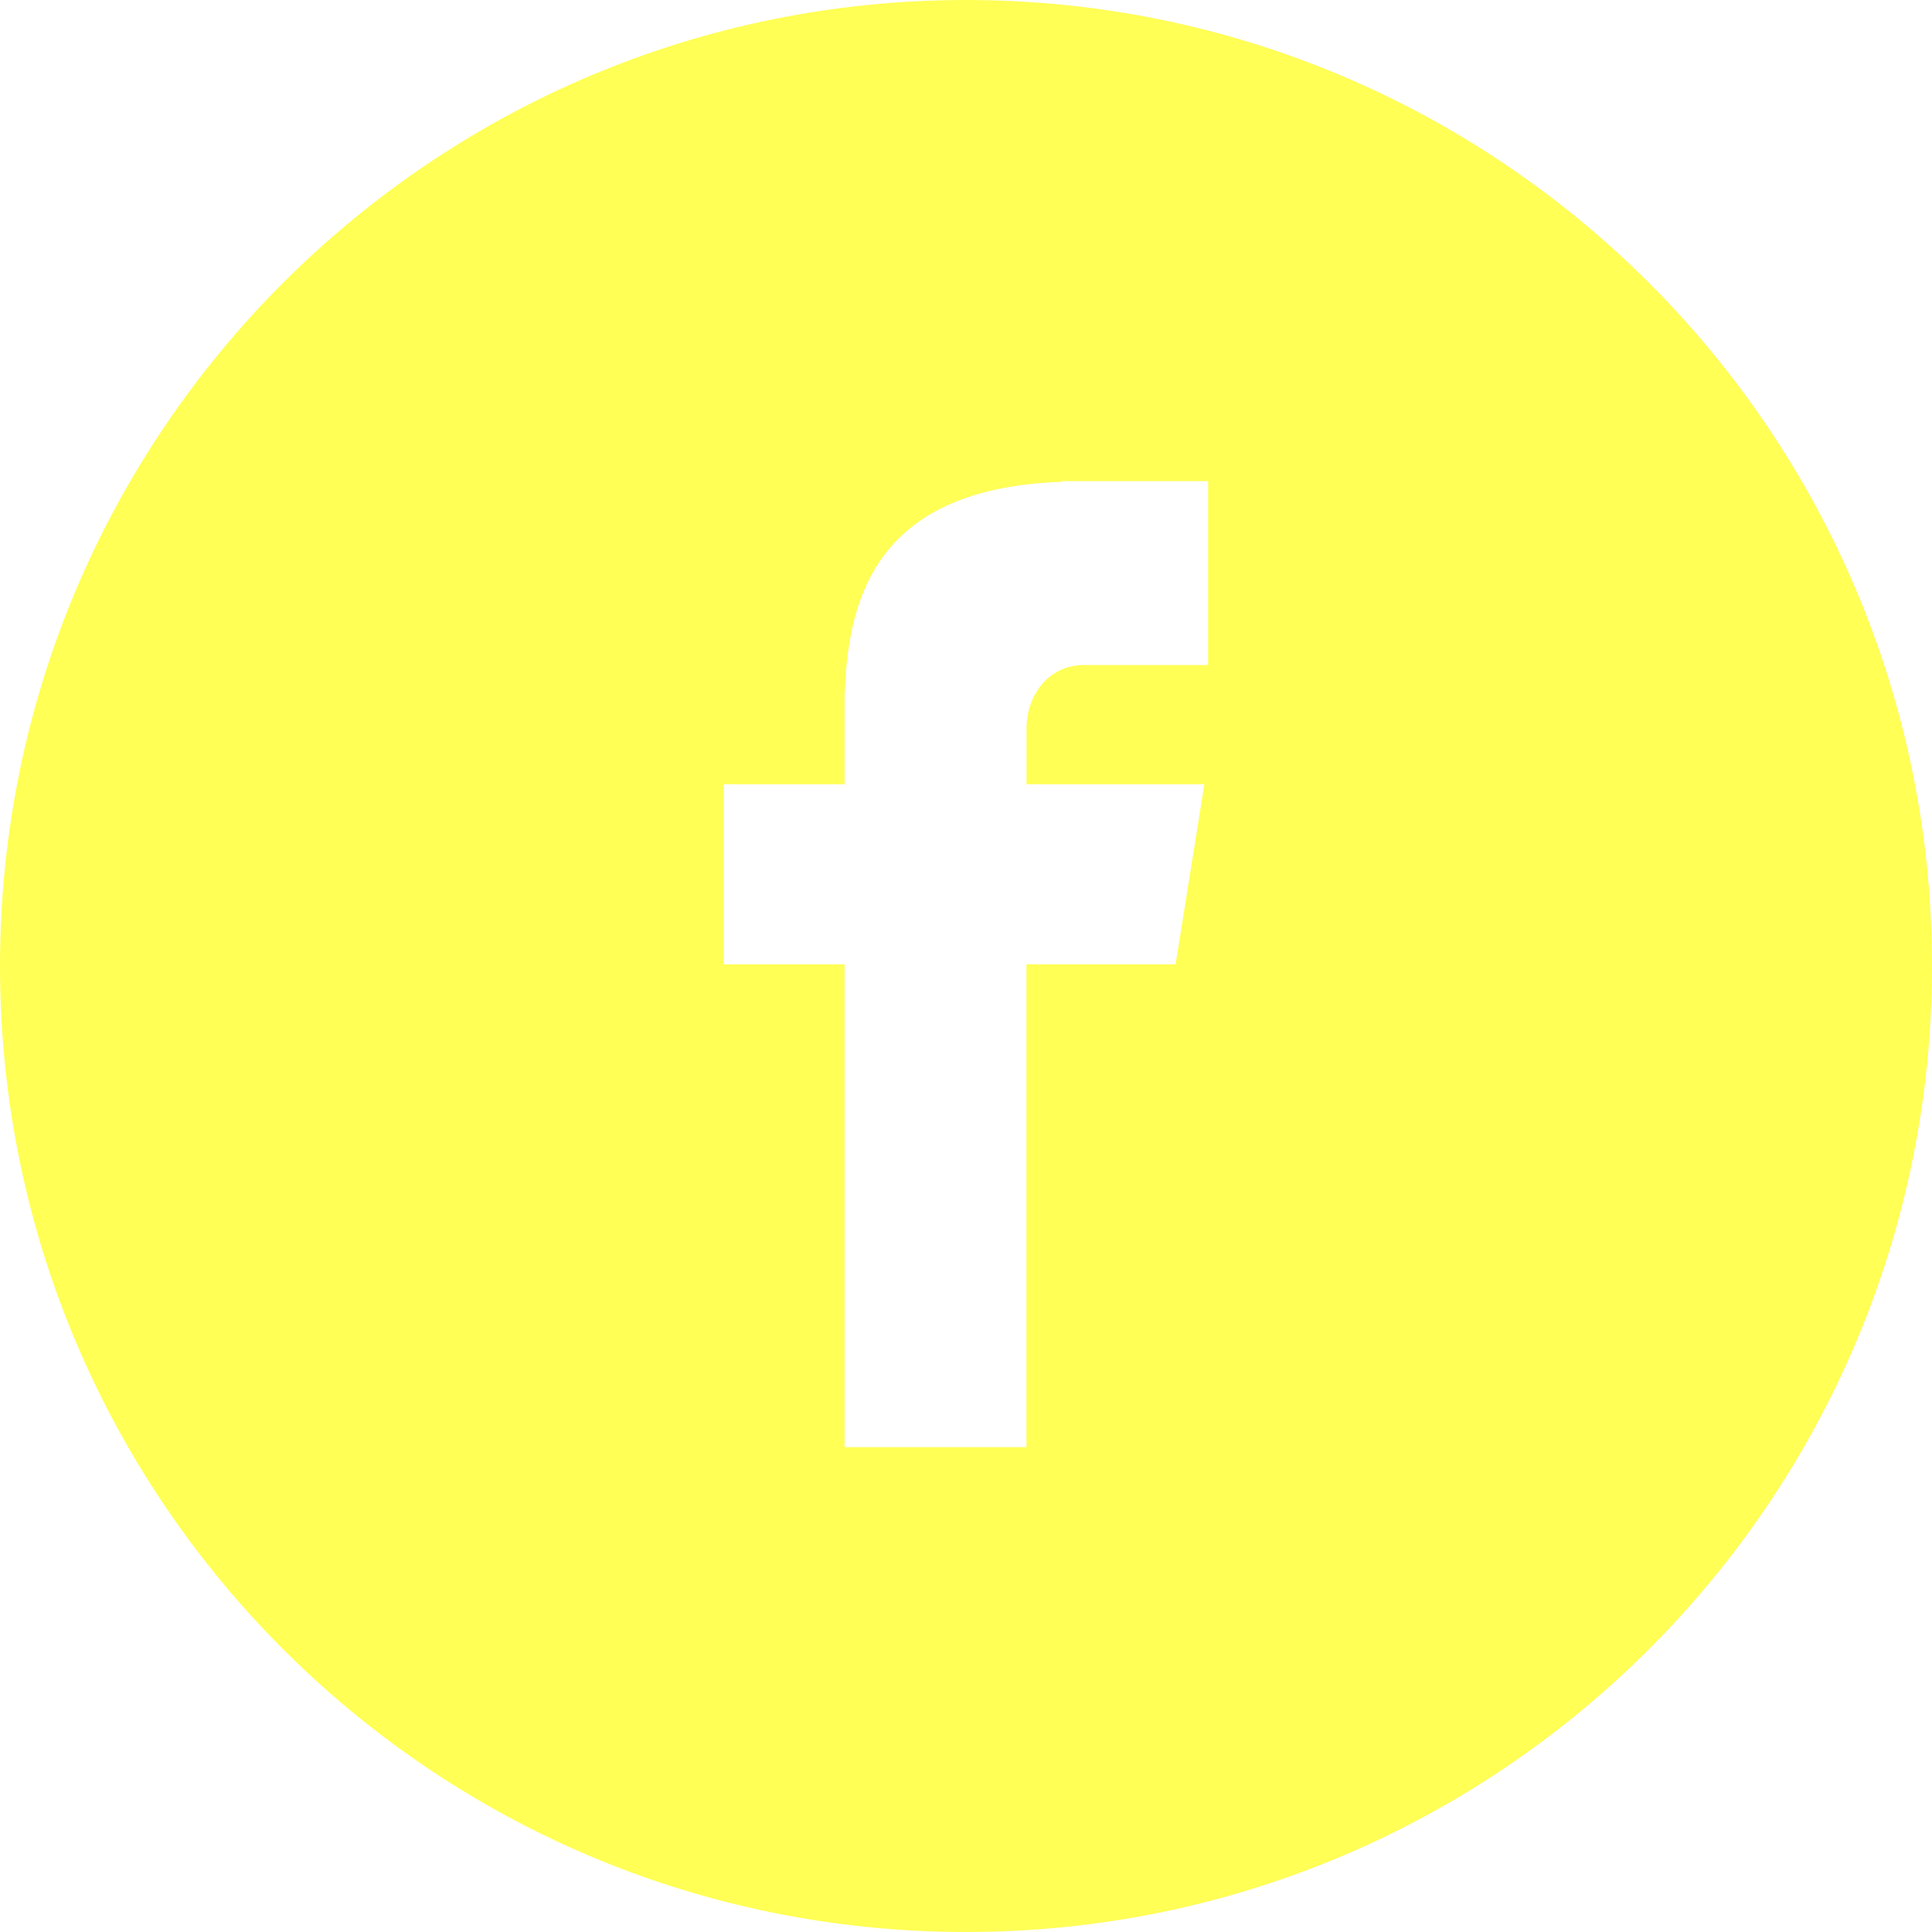
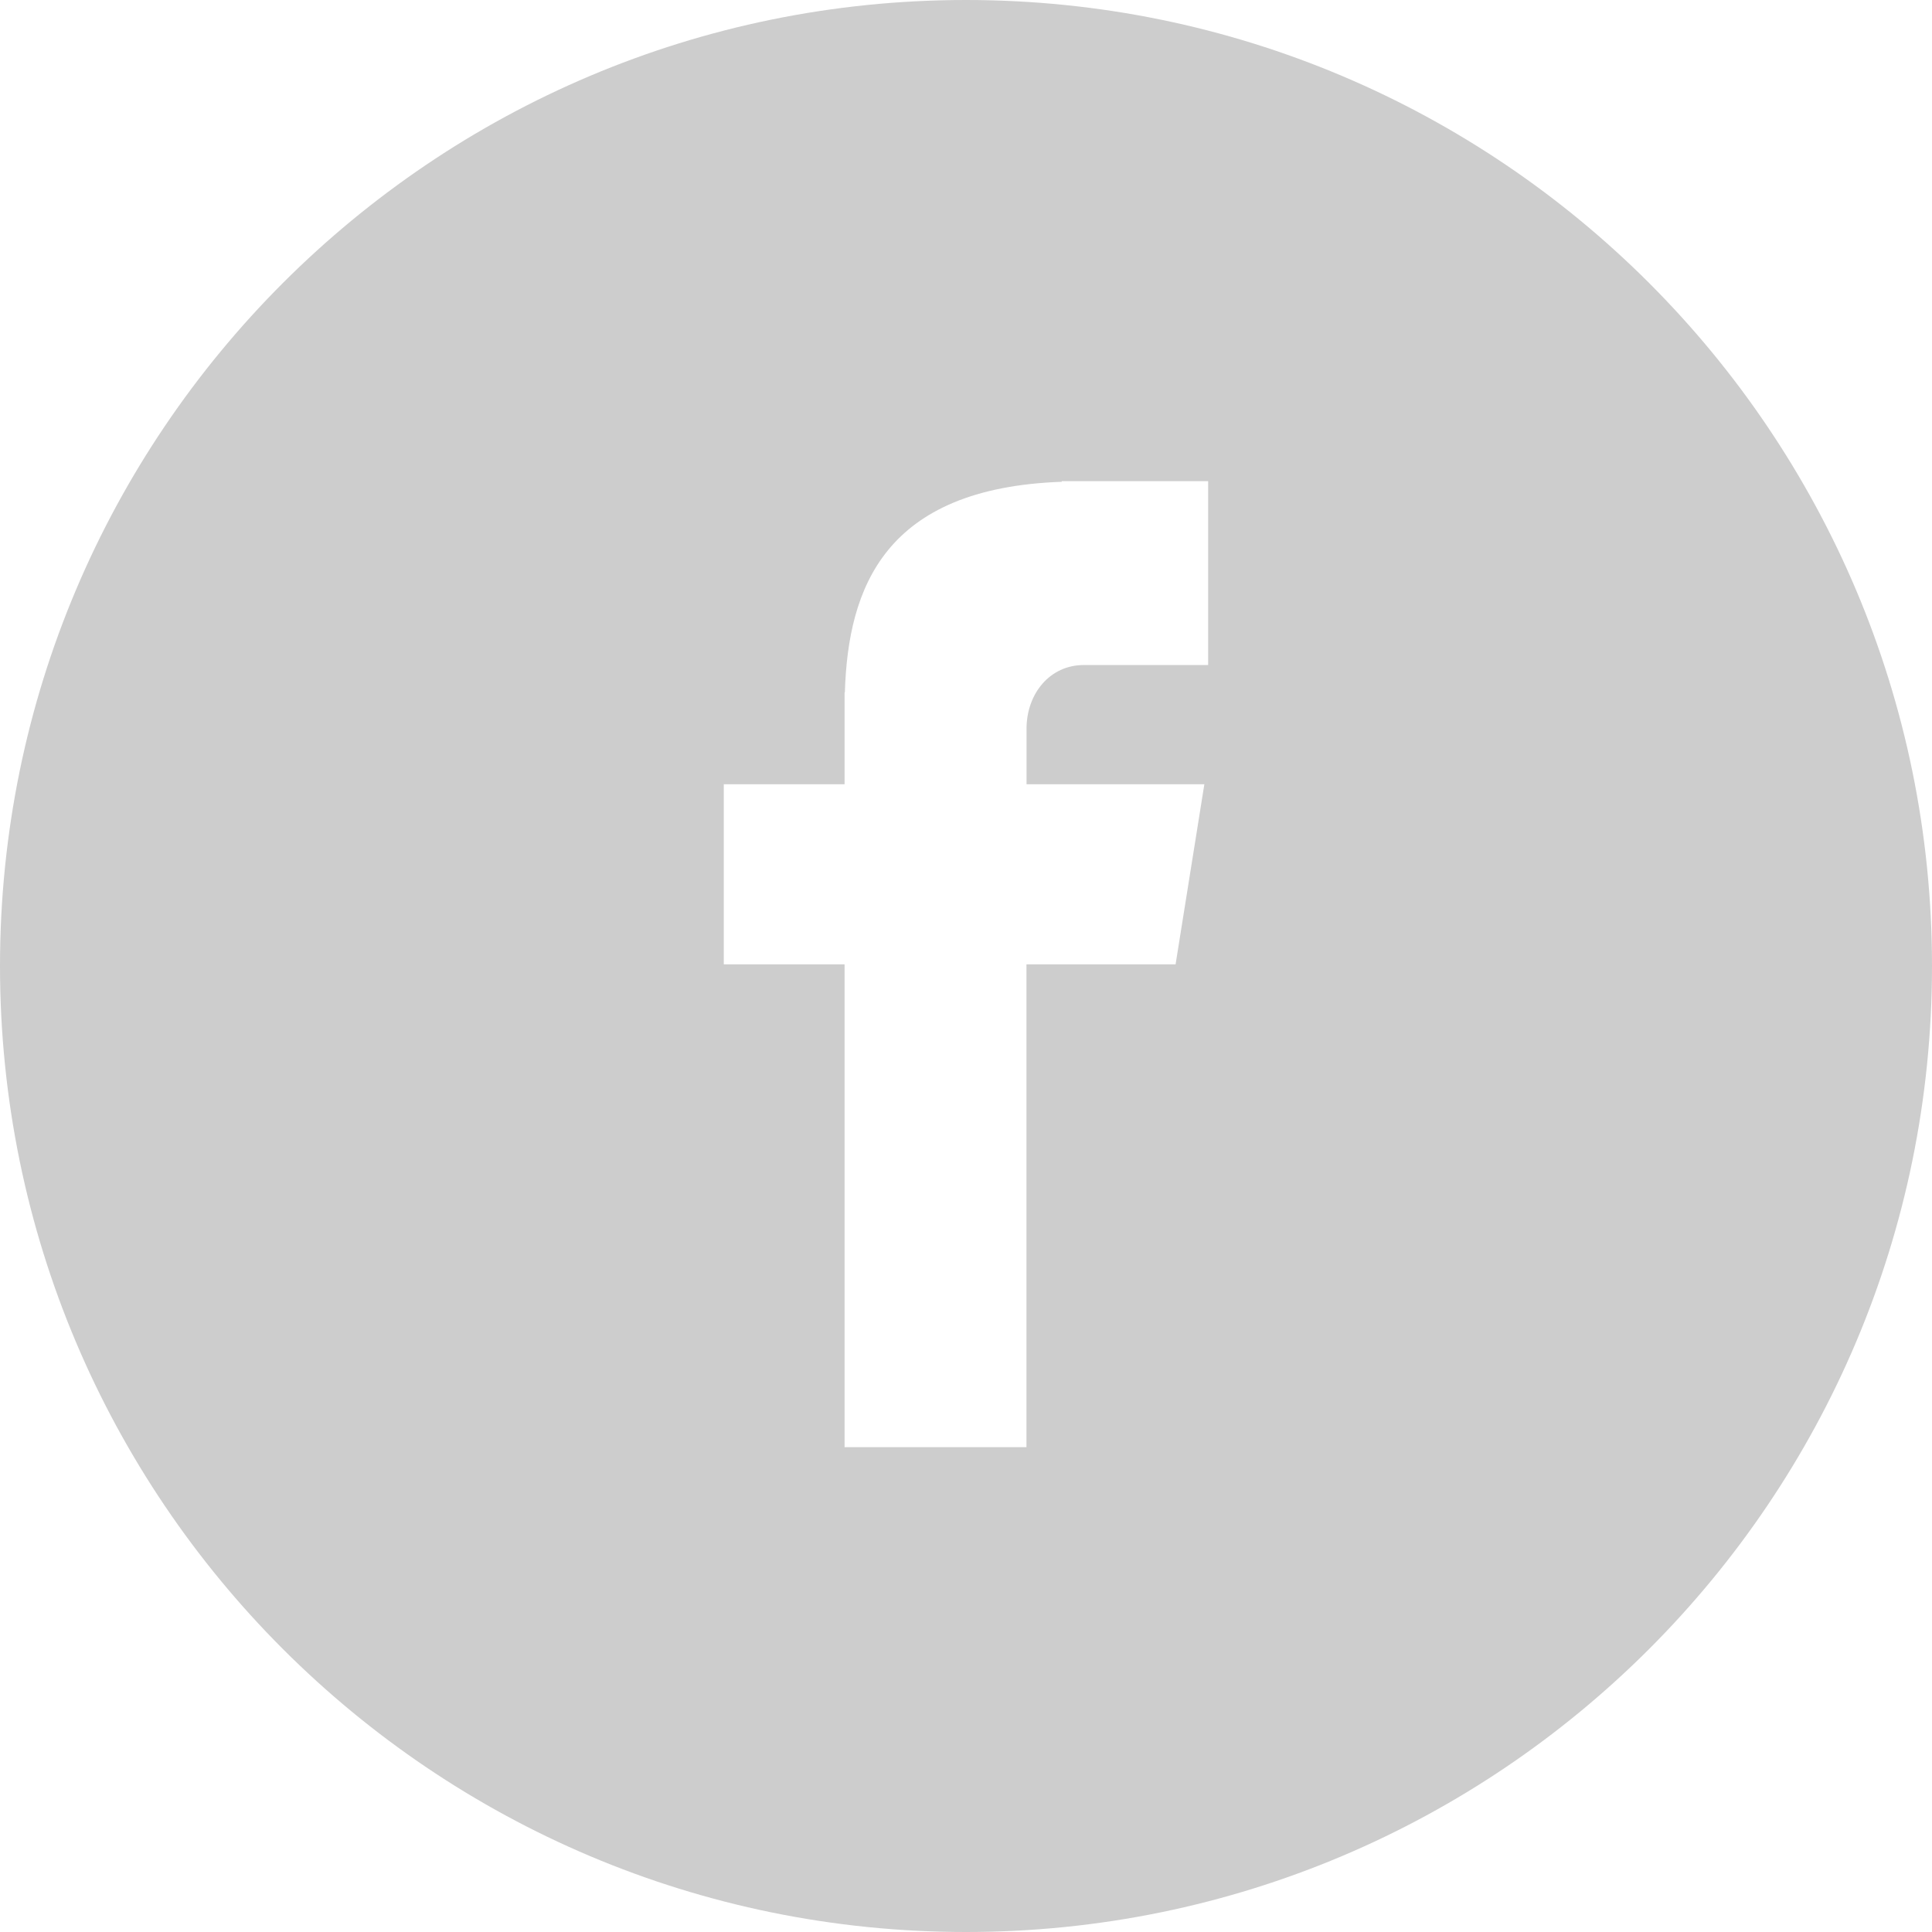
<svg xmlns="http://www.w3.org/2000/svg" width="27" height="27" viewBox="0 0 27 27">
-   <path fill-rule="evenodd" clip-rule="evenodd" d="M27 13.5C27 6.045 20.956 0 13.5 0C6.044 0 0 6.045 0 13.5C0 20.956 6.044 27 13.5 27C20.956 27 27 20.956 27 13.5ZM16.884 9.294H15.144C14.675 9.294 14.346 9.691 14.346 10.185V10.96H16.831L16.429 13.477H14.345V20.224H11.803V13.477H10.115V10.96H11.803V9.677H11.807C11.852 8.214 12.36 6.821 14.838 6.733V6.724H16.884V9.294Z" fill="#ffff55" />
+   <path fill-rule="evenodd" clip-rule="evenodd" d="M27 13.5C27 6.045 20.956 0 13.5 0C6.044 0 0 6.045 0 13.5C0 20.956 6.044 27 13.5 27C20.956 27 27 20.956 27 13.5ZM16.884 9.294H15.144C14.675 9.294 14.346 9.691 14.346 10.185V10.96H16.831L16.429 13.477H14.345V20.224H11.803V13.477H10.115V10.96H11.803V9.677H11.807C11.852 8.214 12.36 6.821 14.838 6.733V6.724H16.884V9.294Z" fill="#CDCDCD" />
</svg>
